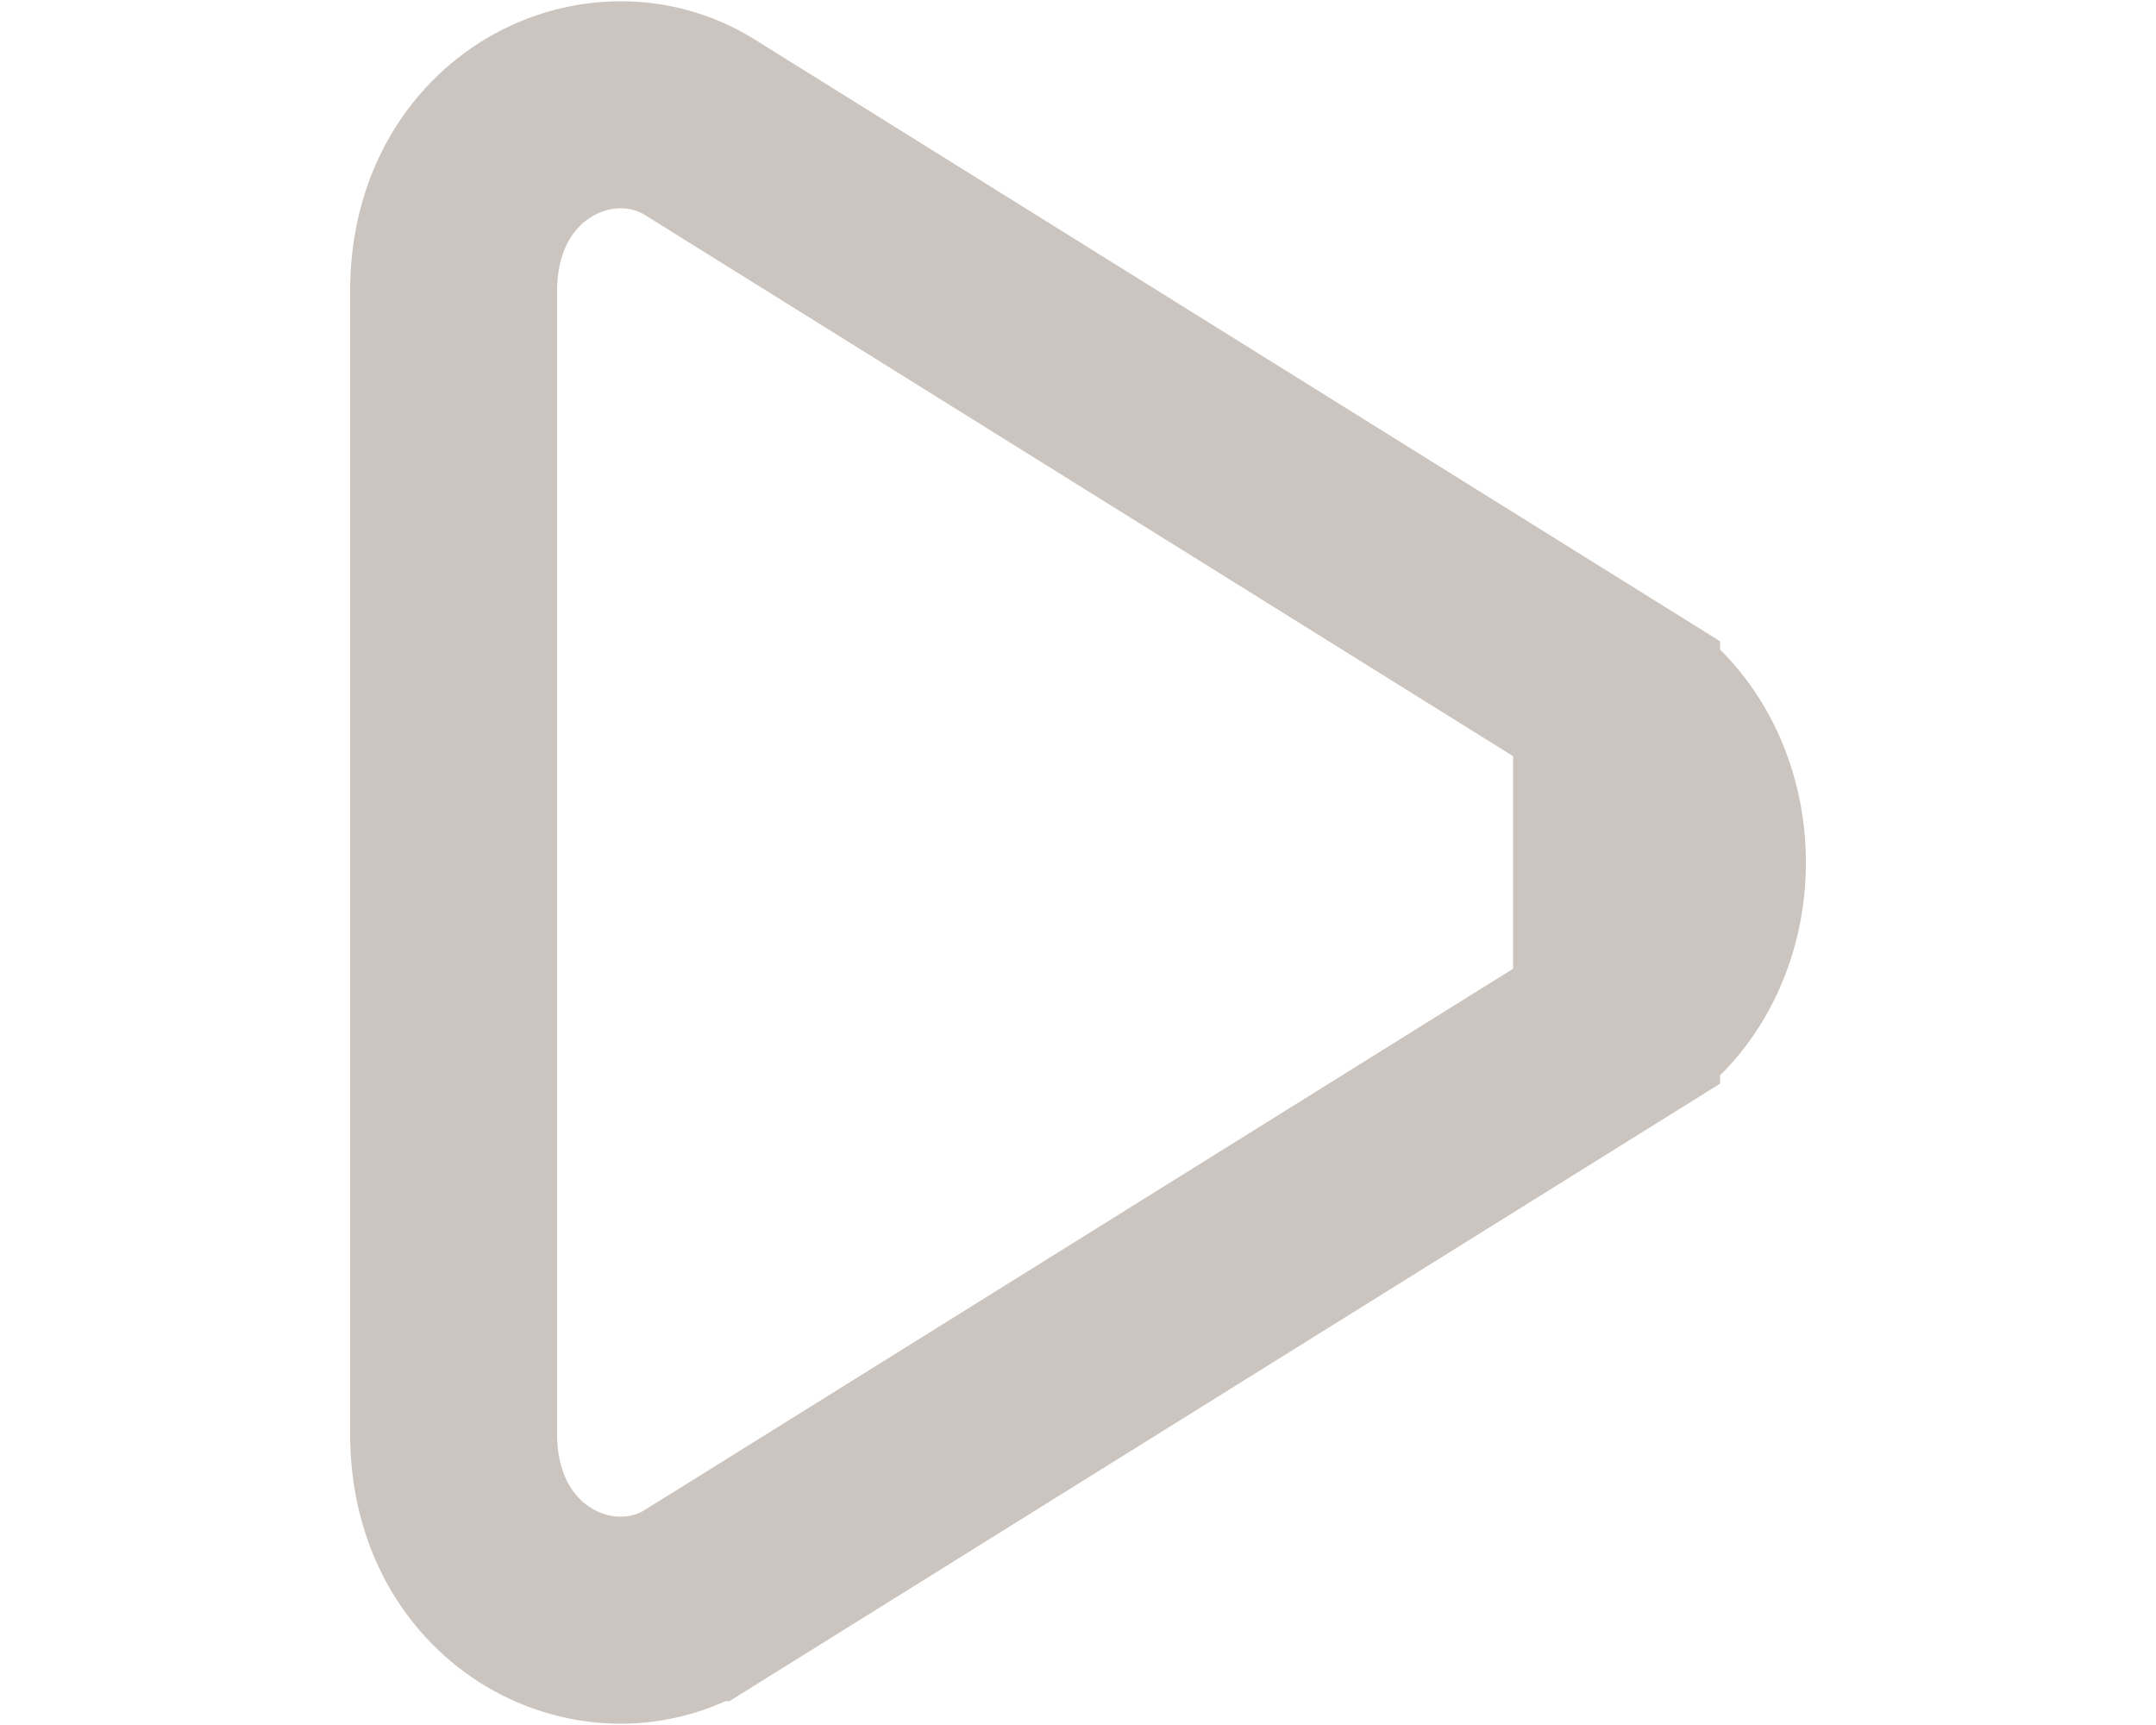
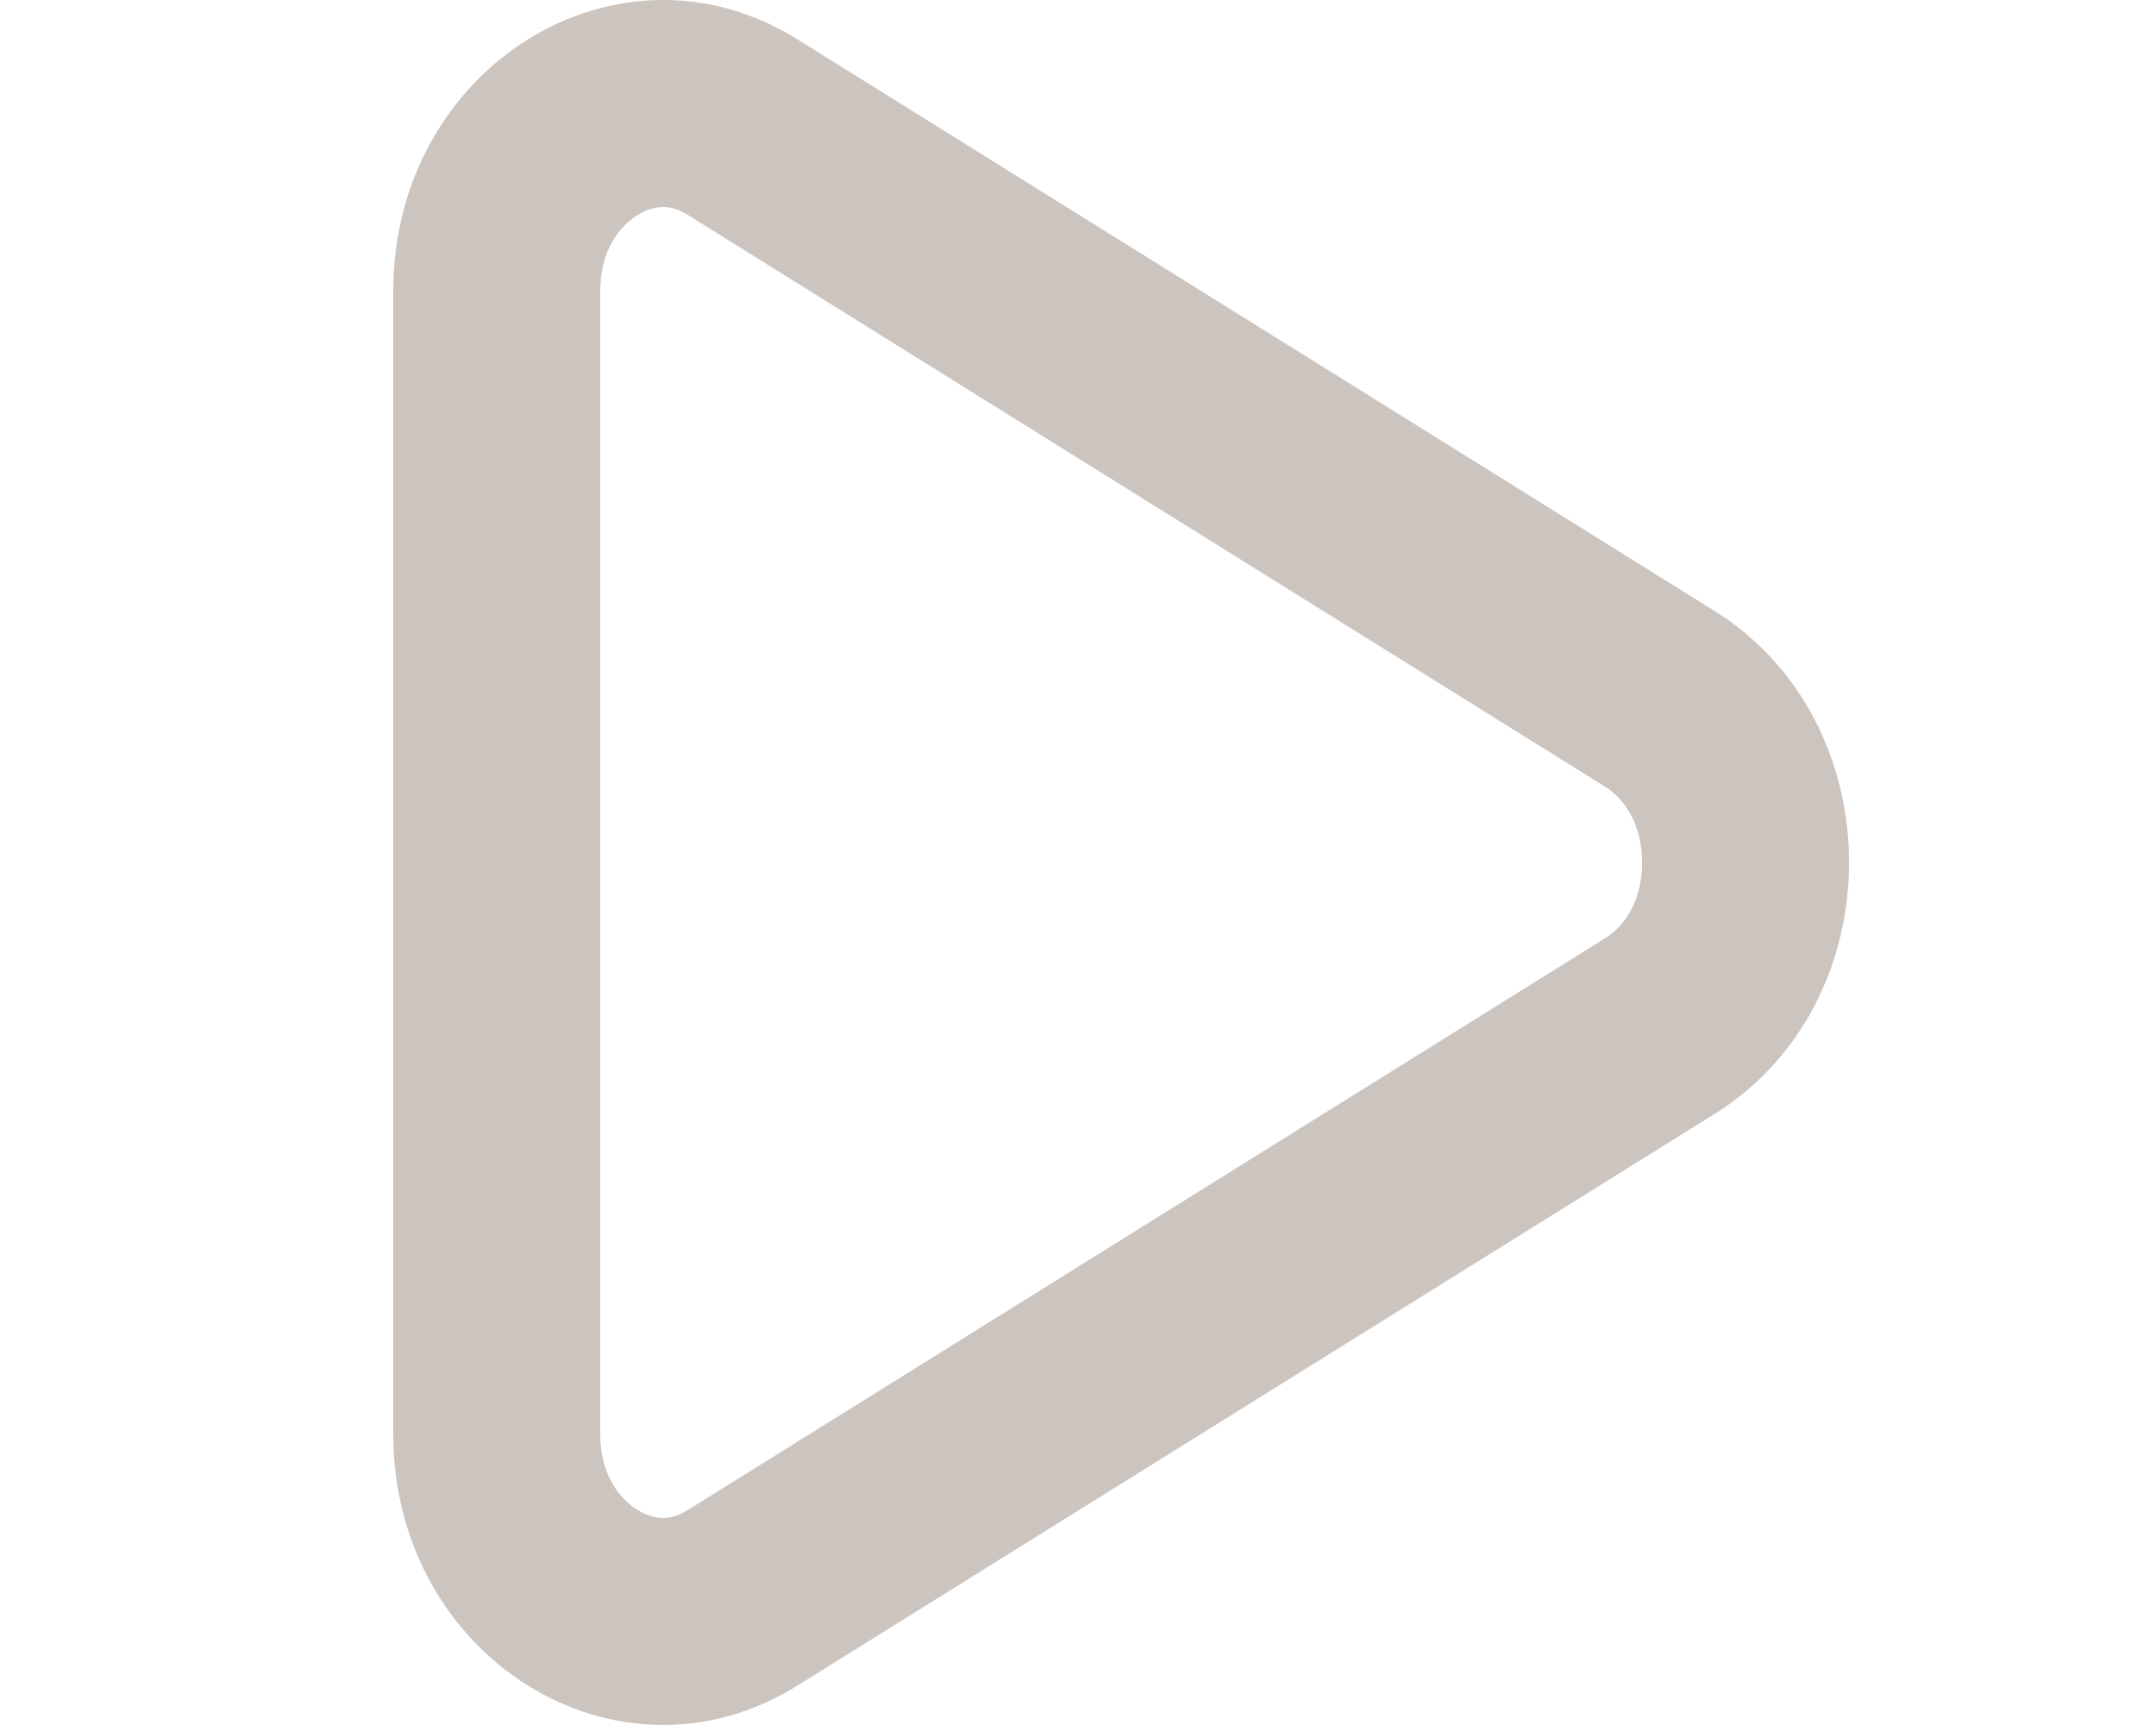
<svg xmlns="http://www.w3.org/2000/svg" width="25" height="20" viewBox="0 0 25 20" fill="none">
-   <path d="M18.745 11.898L18.745 11.898C20.072 11.072 20.073 8.929 18.745 8.101V11.898ZM18.745 11.898L8.114 18.524L8.113 18.524C6.968 19.239 5.26 18.445 5.26 16.626V3.374C5.26 1.556 6.968 0.761 8.114 1.475C8.114 1.475 8.114 1.475 8.114 1.475L18.745 8.101L18.745 11.898Z" stroke="#CCC4BE" stroke-width="2.4" />
+   <path fill-rule="evenodd" clip-rule="evenodd" d="M18.611 10.879C18.851 10.73 19.041 10.427 19.041 10C19.041 9.574 18.851 9.27 18.61 9.12M18.61 9.12L7.979 2.494C7.979 2.494 7.979 2.494 7.979 2.494C7.851 2.414 7.754 2.399 7.682 2.4C7.601 2.402 7.499 2.426 7.391 2.494C7.178 2.626 6.96 2.912 6.96 3.374V16.626C6.96 17.088 7.178 17.374 7.391 17.506C7.499 17.574 7.6 17.598 7.681 17.6C7.753 17.601 7.85 17.586 7.978 17.506L18.611 10.879M9.248 0.457L19.88 7.083C21.961 8.381 21.961 11.62 19.88 12.916L9.248 19.542C7.166 20.841 4.56 19.22 4.56 16.626V3.374C4.56 0.78 7.166 -0.841 9.248 0.457Z" fill="#CCC4BE" />
</svg>
